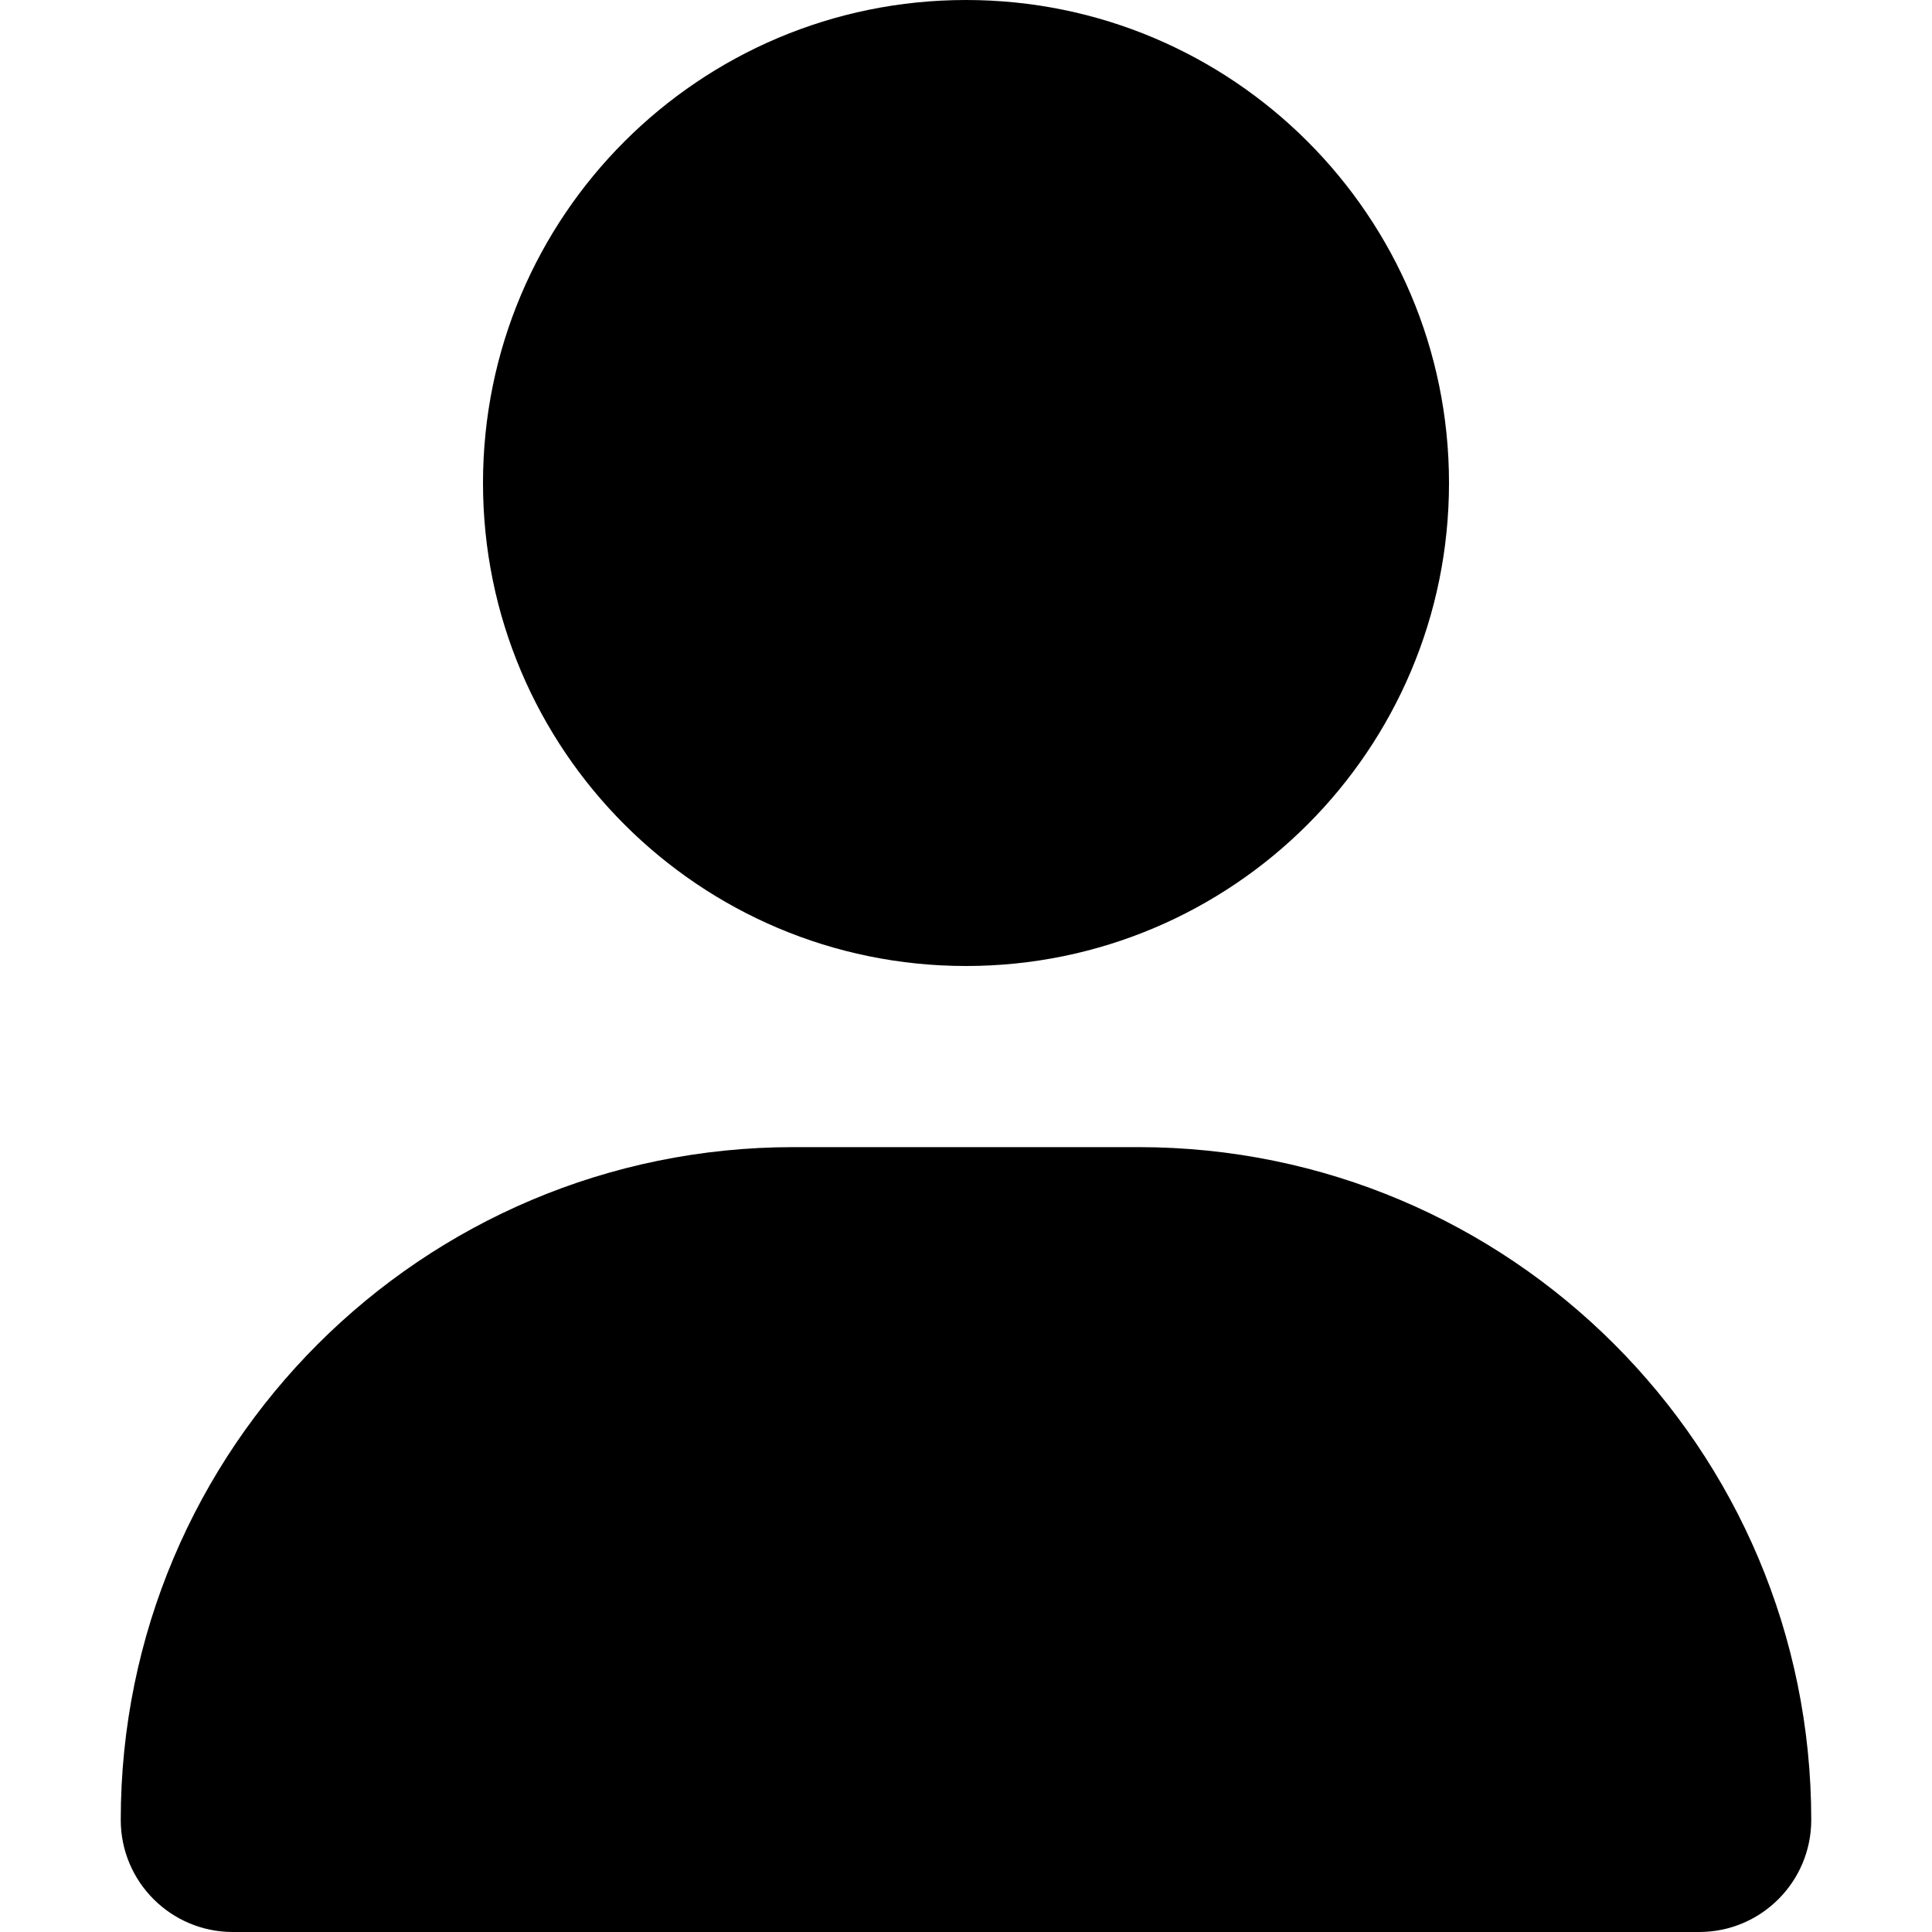
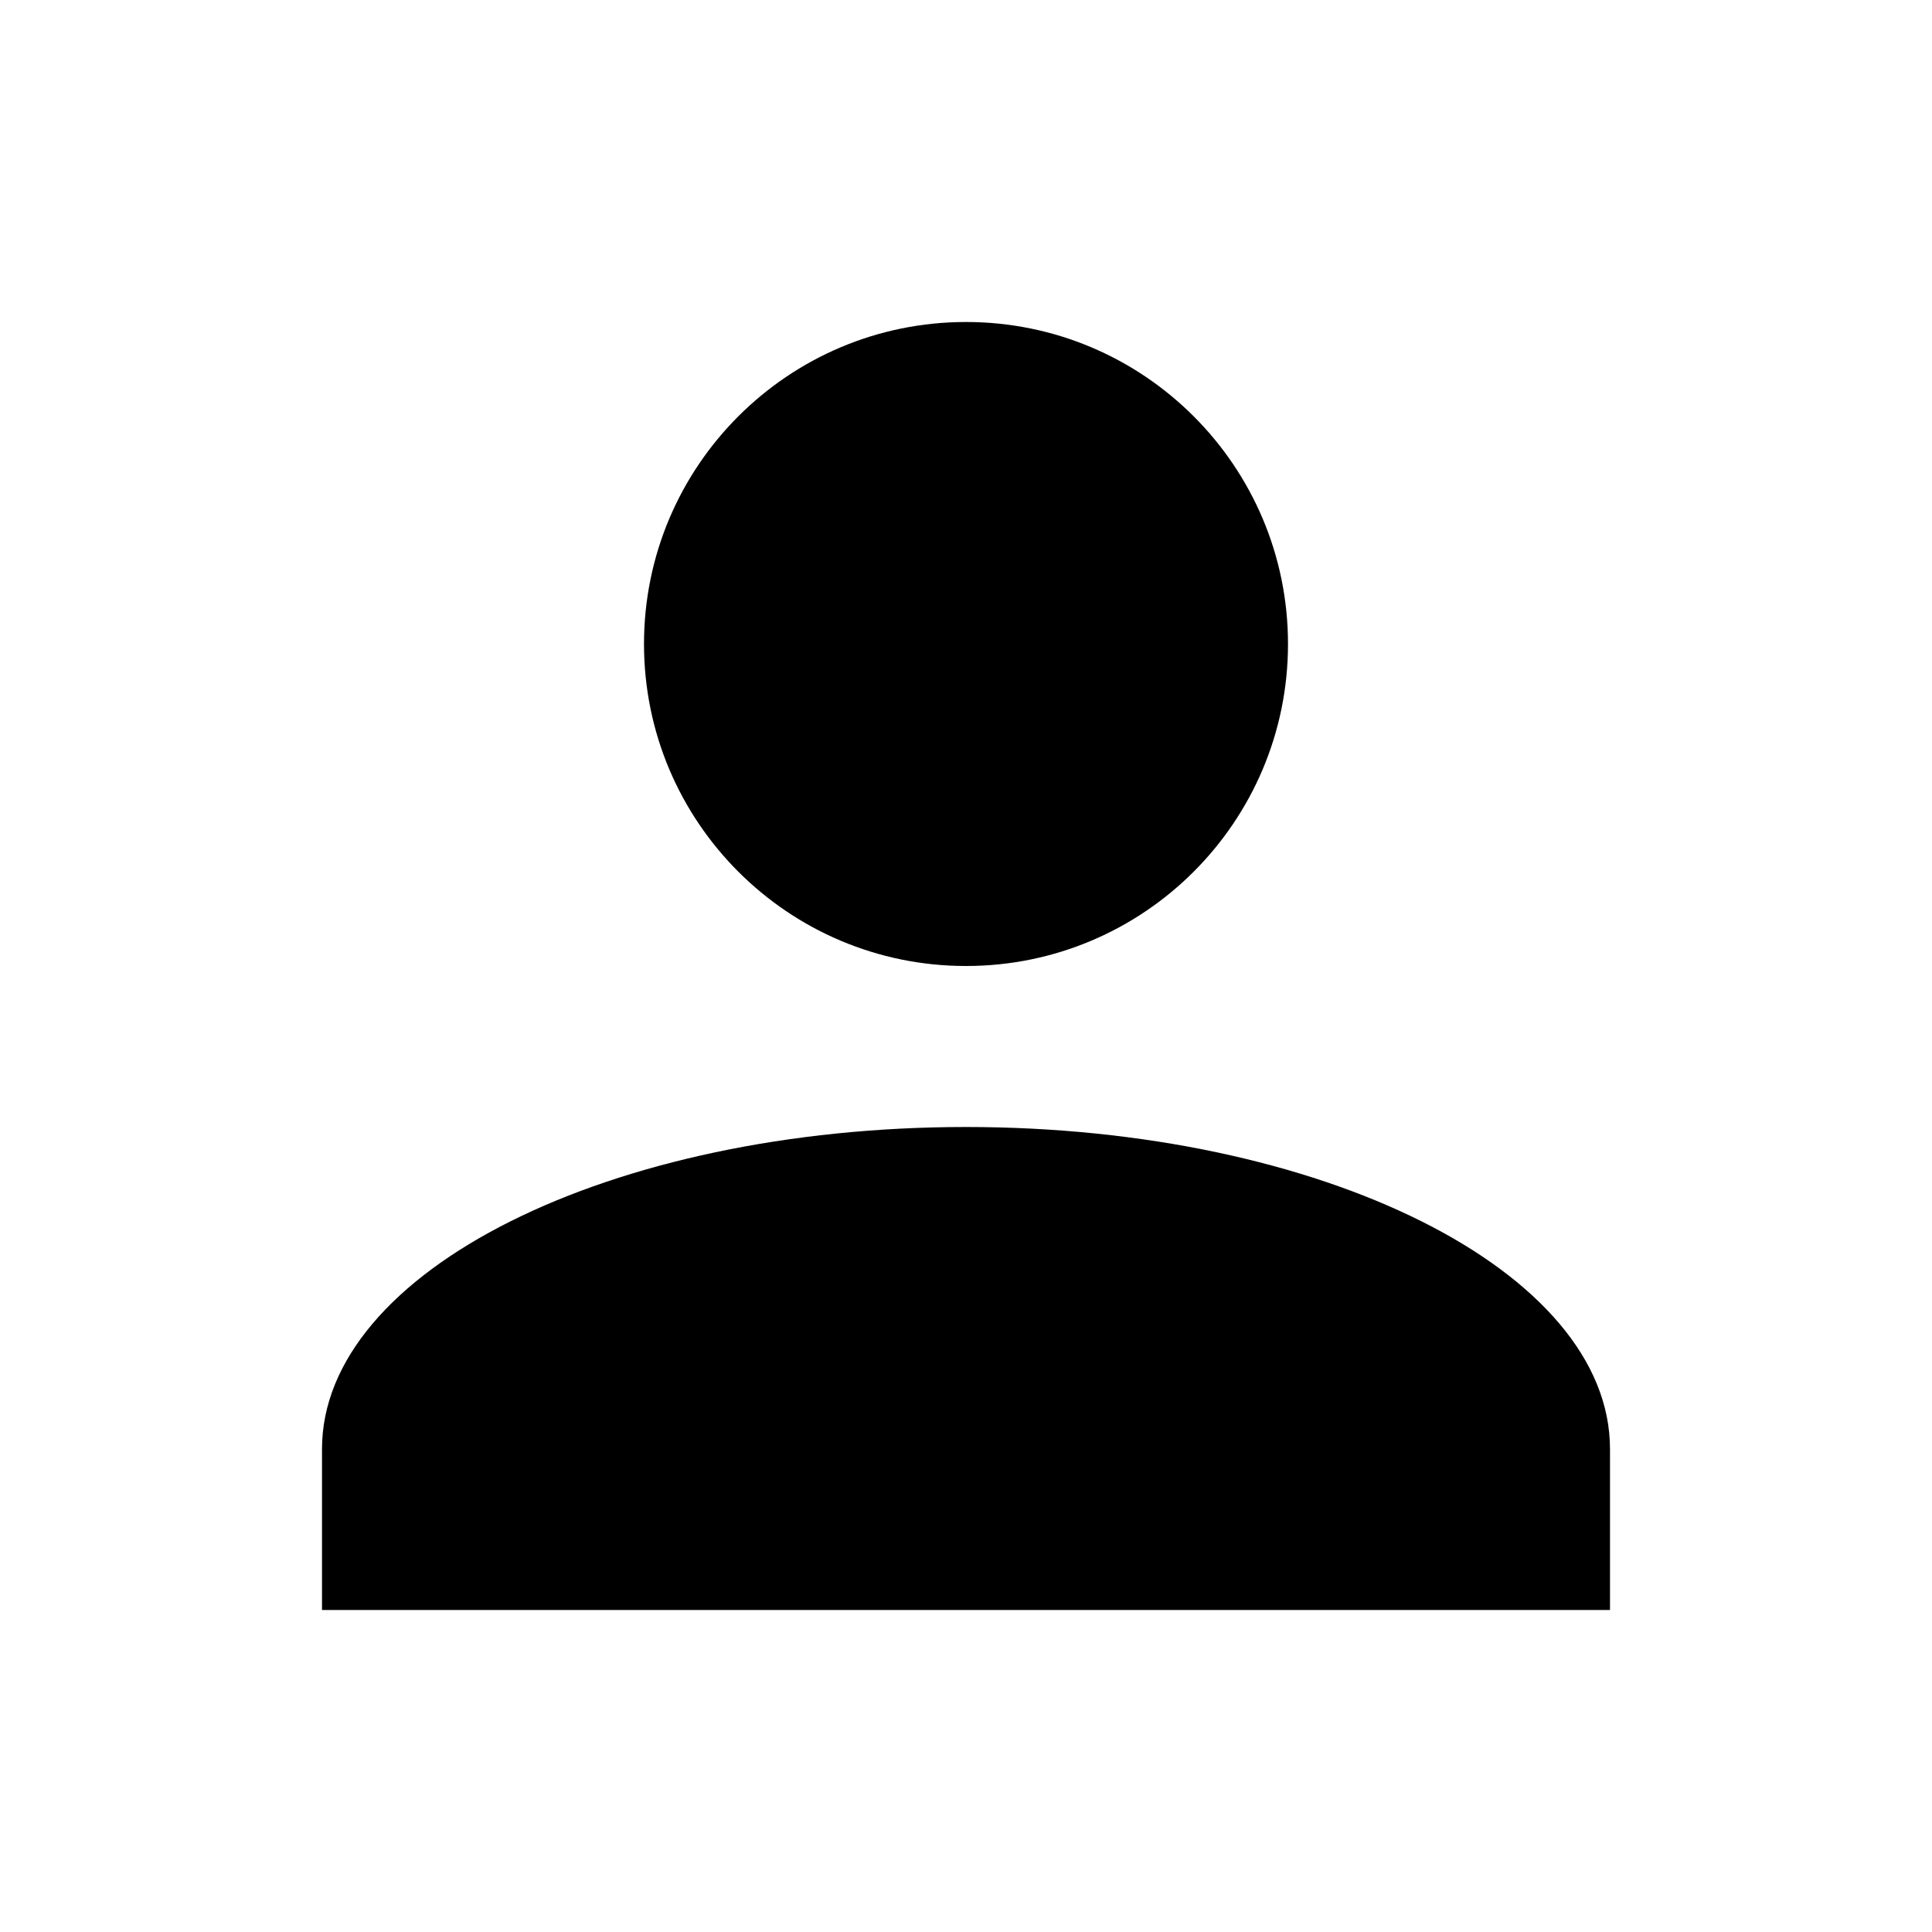
- <svg xmlns="http://www.w3.org/2000/svg" width="1em" height="1em" viewBox="0 0 448 512">
-   <path fill="currentColor" d="M224 256a128 128 0 1 0 0-256a128 128 0 1 0 0 256zm-45.7 48C79.8 304 0 383.8 0 482.3C0 498.7 13.3 512 29.7 512h388.6c16.4 0 29.7-13.3 29.7-29.7c0-98.5-79.8-178.3-178.3-178.3h-91.4z" />
+ <svg xmlns="http://www.w3.org/2000/svg" width="1em" height="1em" viewBox="0 0 24 24">
+   <path fill="currentColor" d="M12 4a4 4 0 0 1 4 4a4 4 0 0 1-4 4a4 4 0 0 1-4-4a4 4 0 0 1 4-4m0 10c4.42 0 8 1.79 8 4v2H4v-2c0-2.21 3.58-4 8-4" />
</svg>
